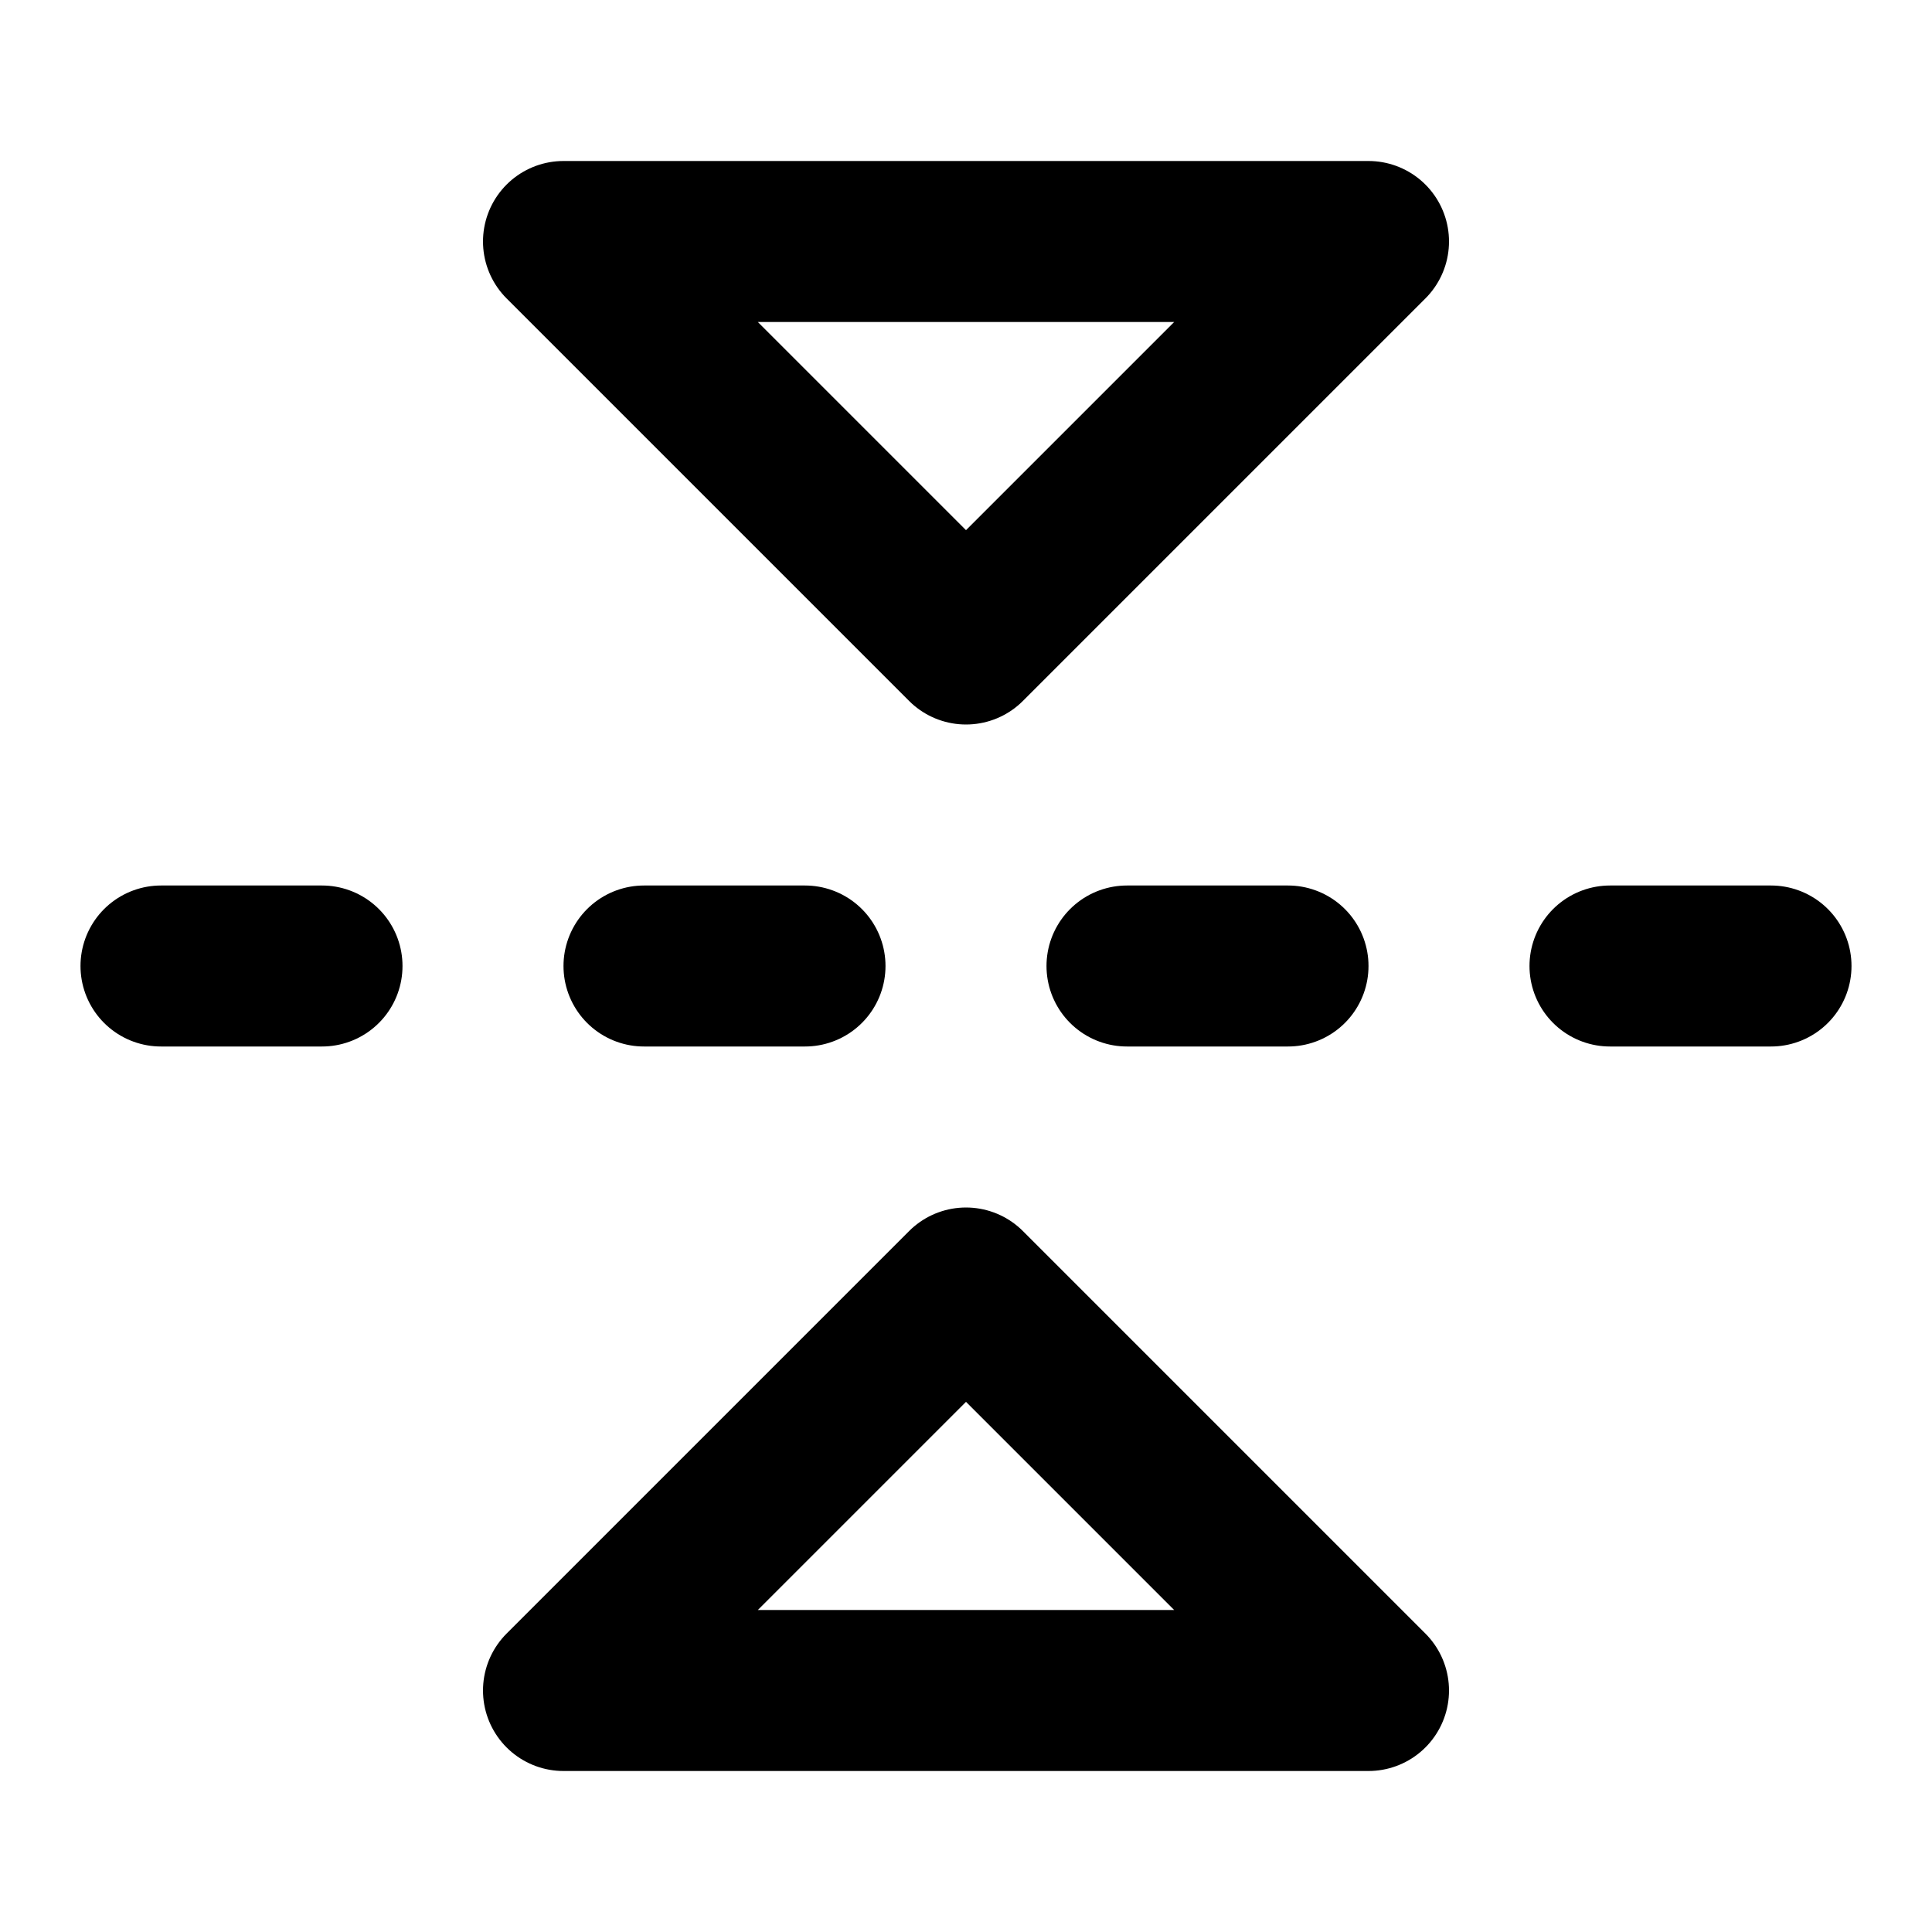
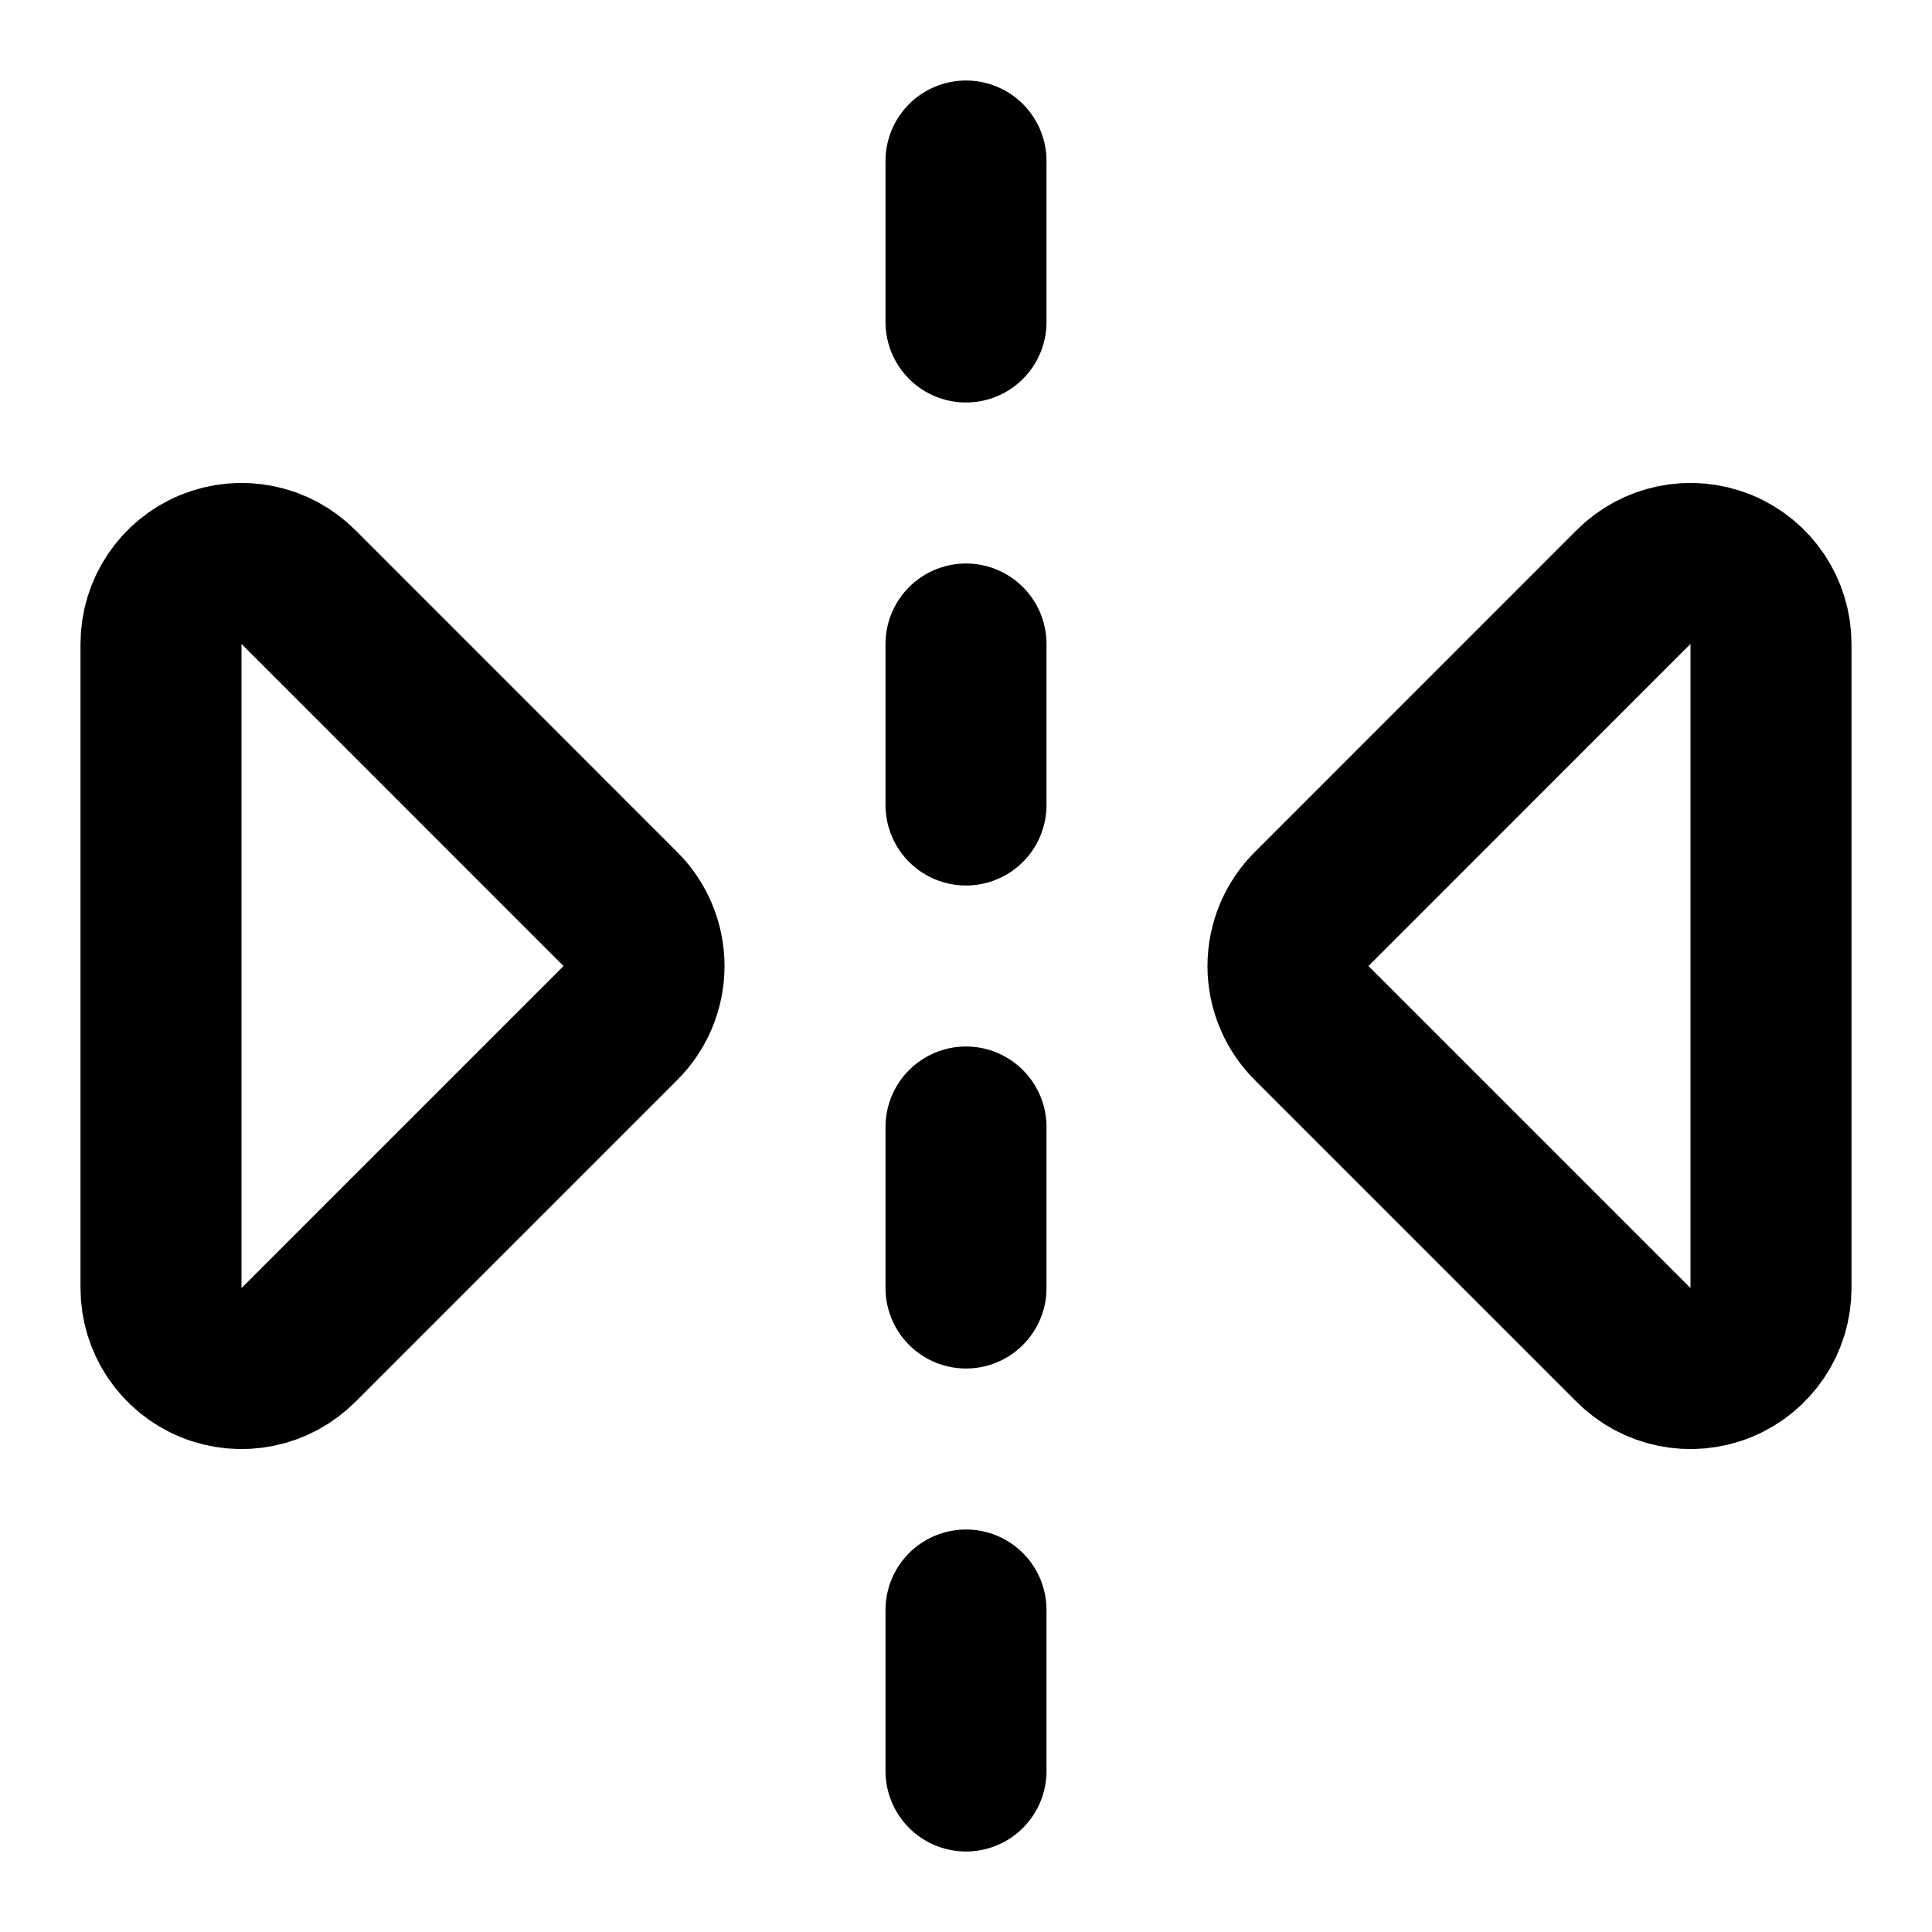
<svg xmlns="http://www.w3.org/2000/svg" fill="none" stroke="currentColor" stroke-linecap="round" stroke-linejoin="round" stroke-width="2" class="lucide lucide-flip-vertical-2" viewBox="0 0 24 24">
-   <path d="m17 3-5 5-5-5zM17 21l-5-5-5 5zM4 12H2M10 12H8M16 12h-2M22 12h-2" />
+   <path d="M12 14v2M12 20v2M12 2v2M12 8v2M20.288 16.703A1 1 0 0 0 22 16V8a1 1 0 0 0-1.712-.703l-3.99 3.991a1 1 0 0 0-.001 1.424zM3.712 16.703A1 1 0 0 1 2 16V8a1 1 0 0 1 1.712-.703l3.99 3.991a1 1 0 0 1 .001 1.424z" />
</svg>
